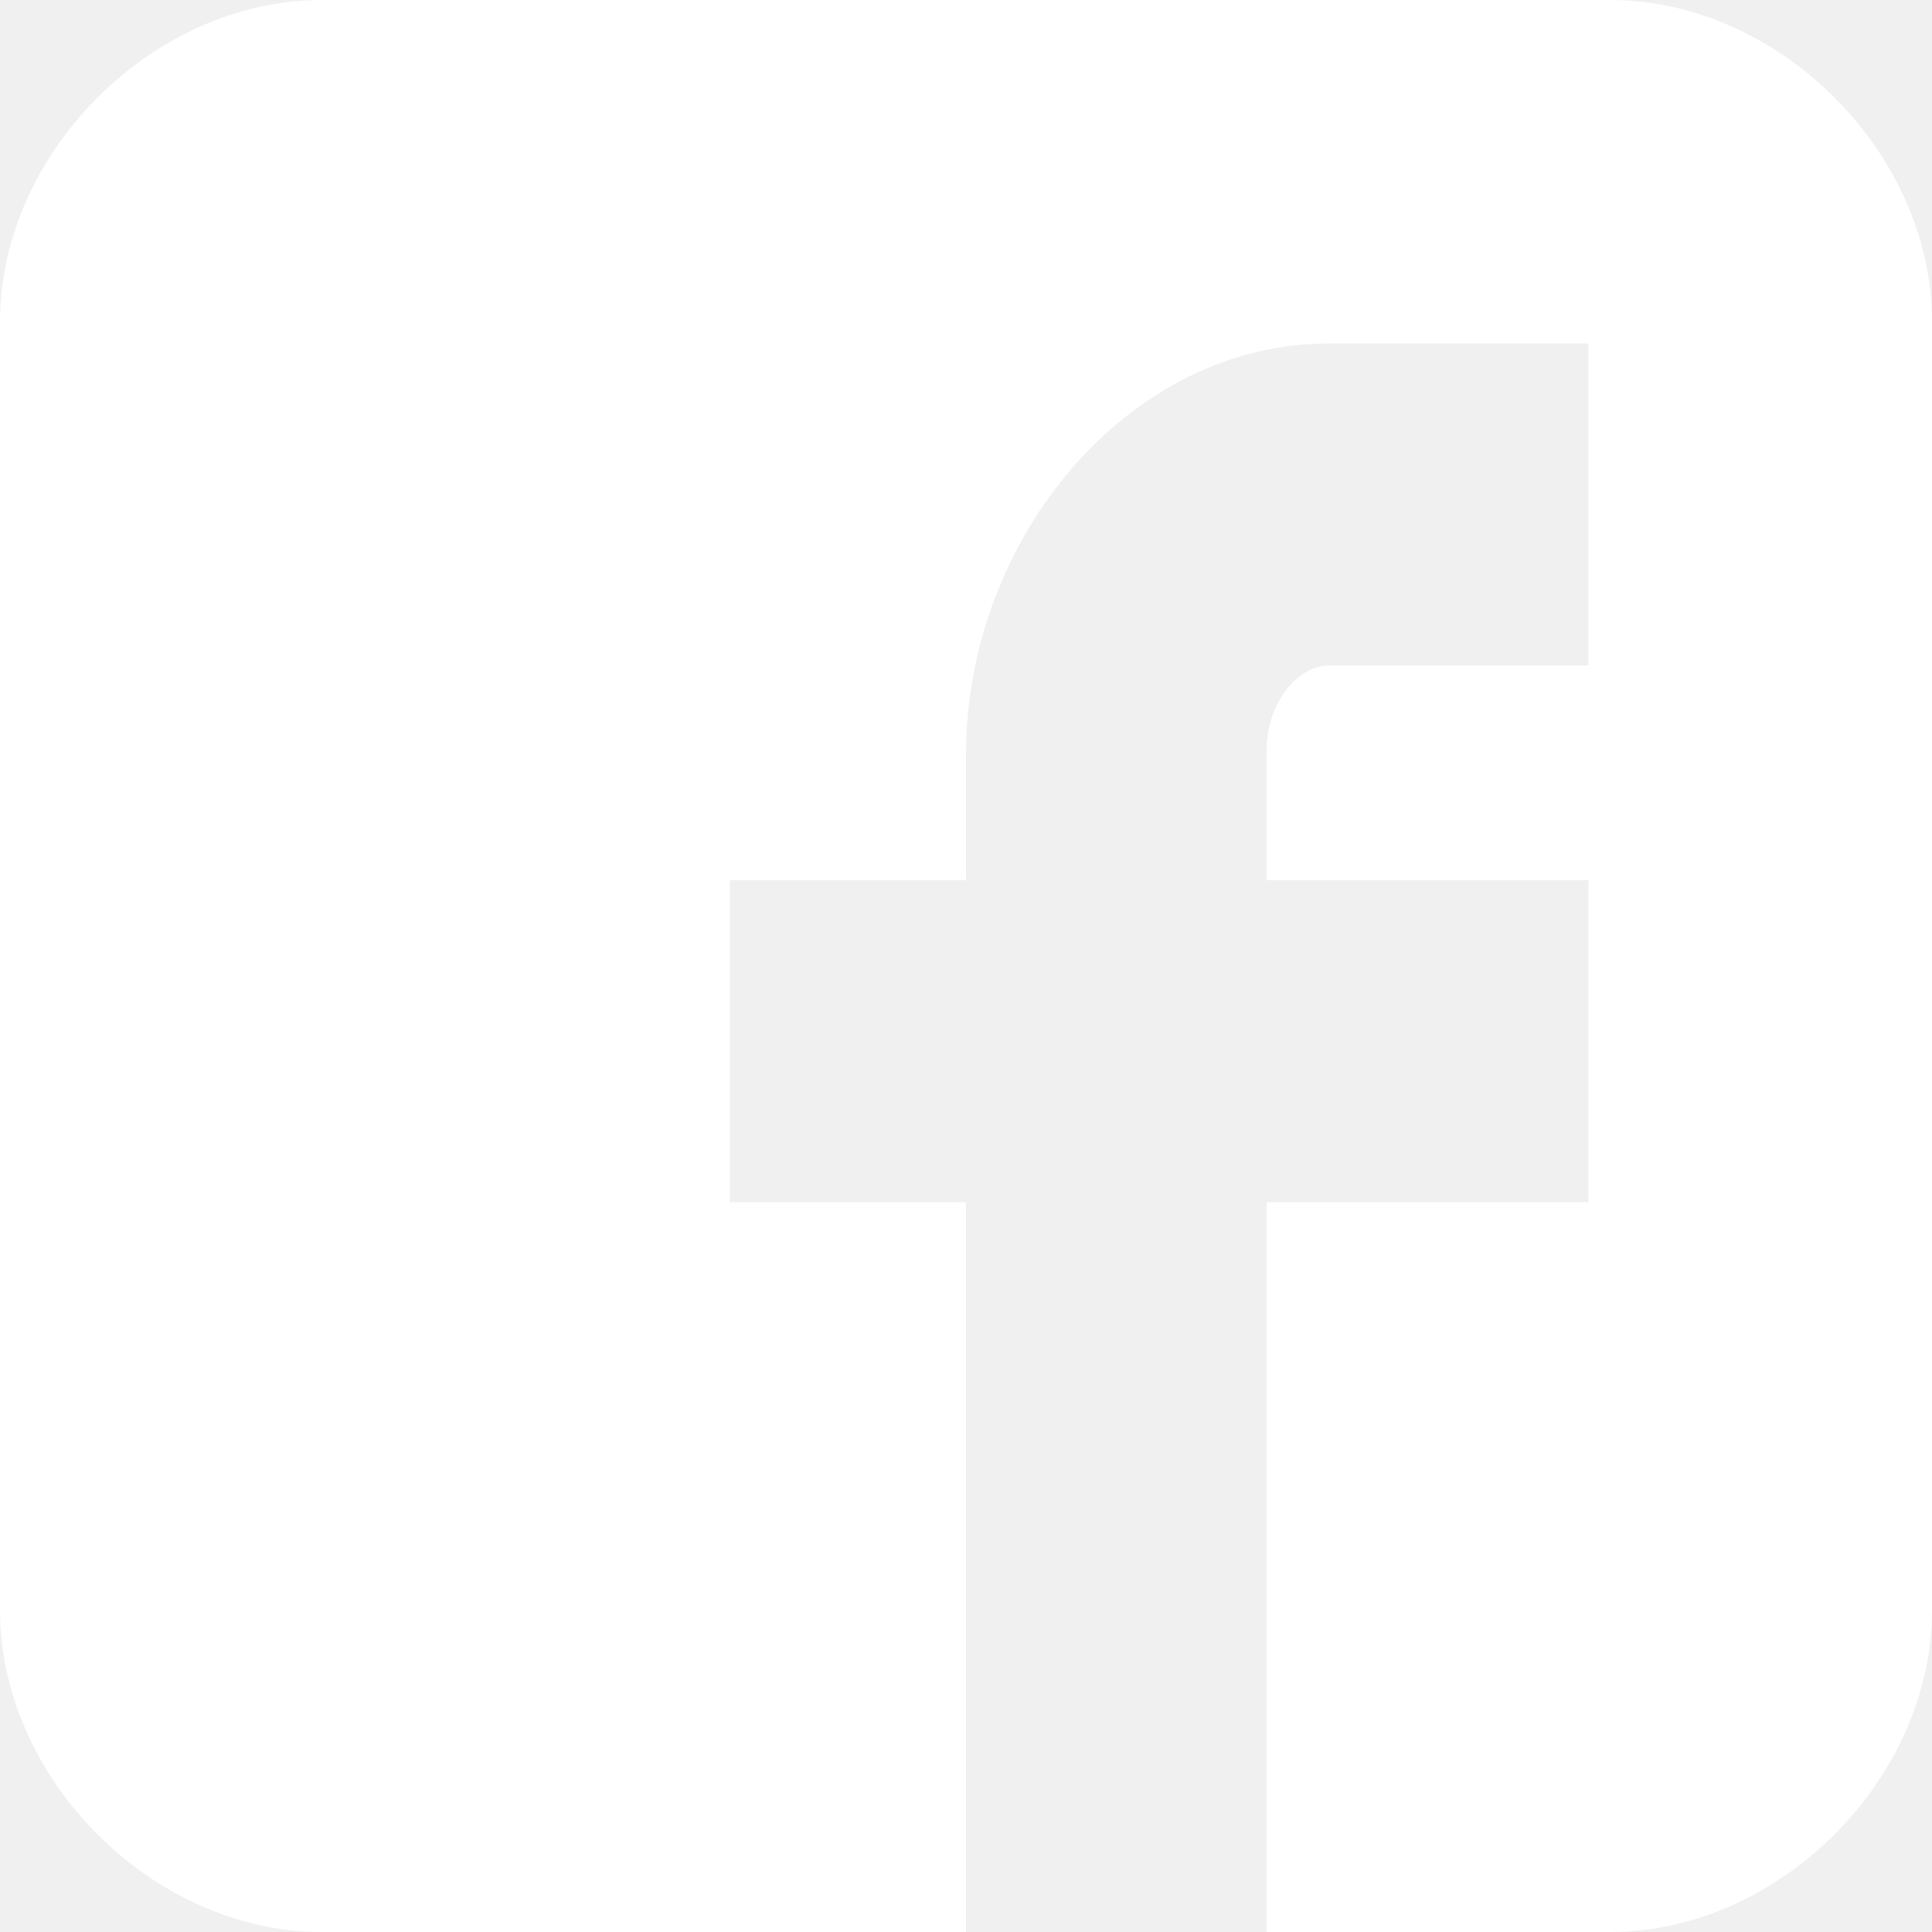
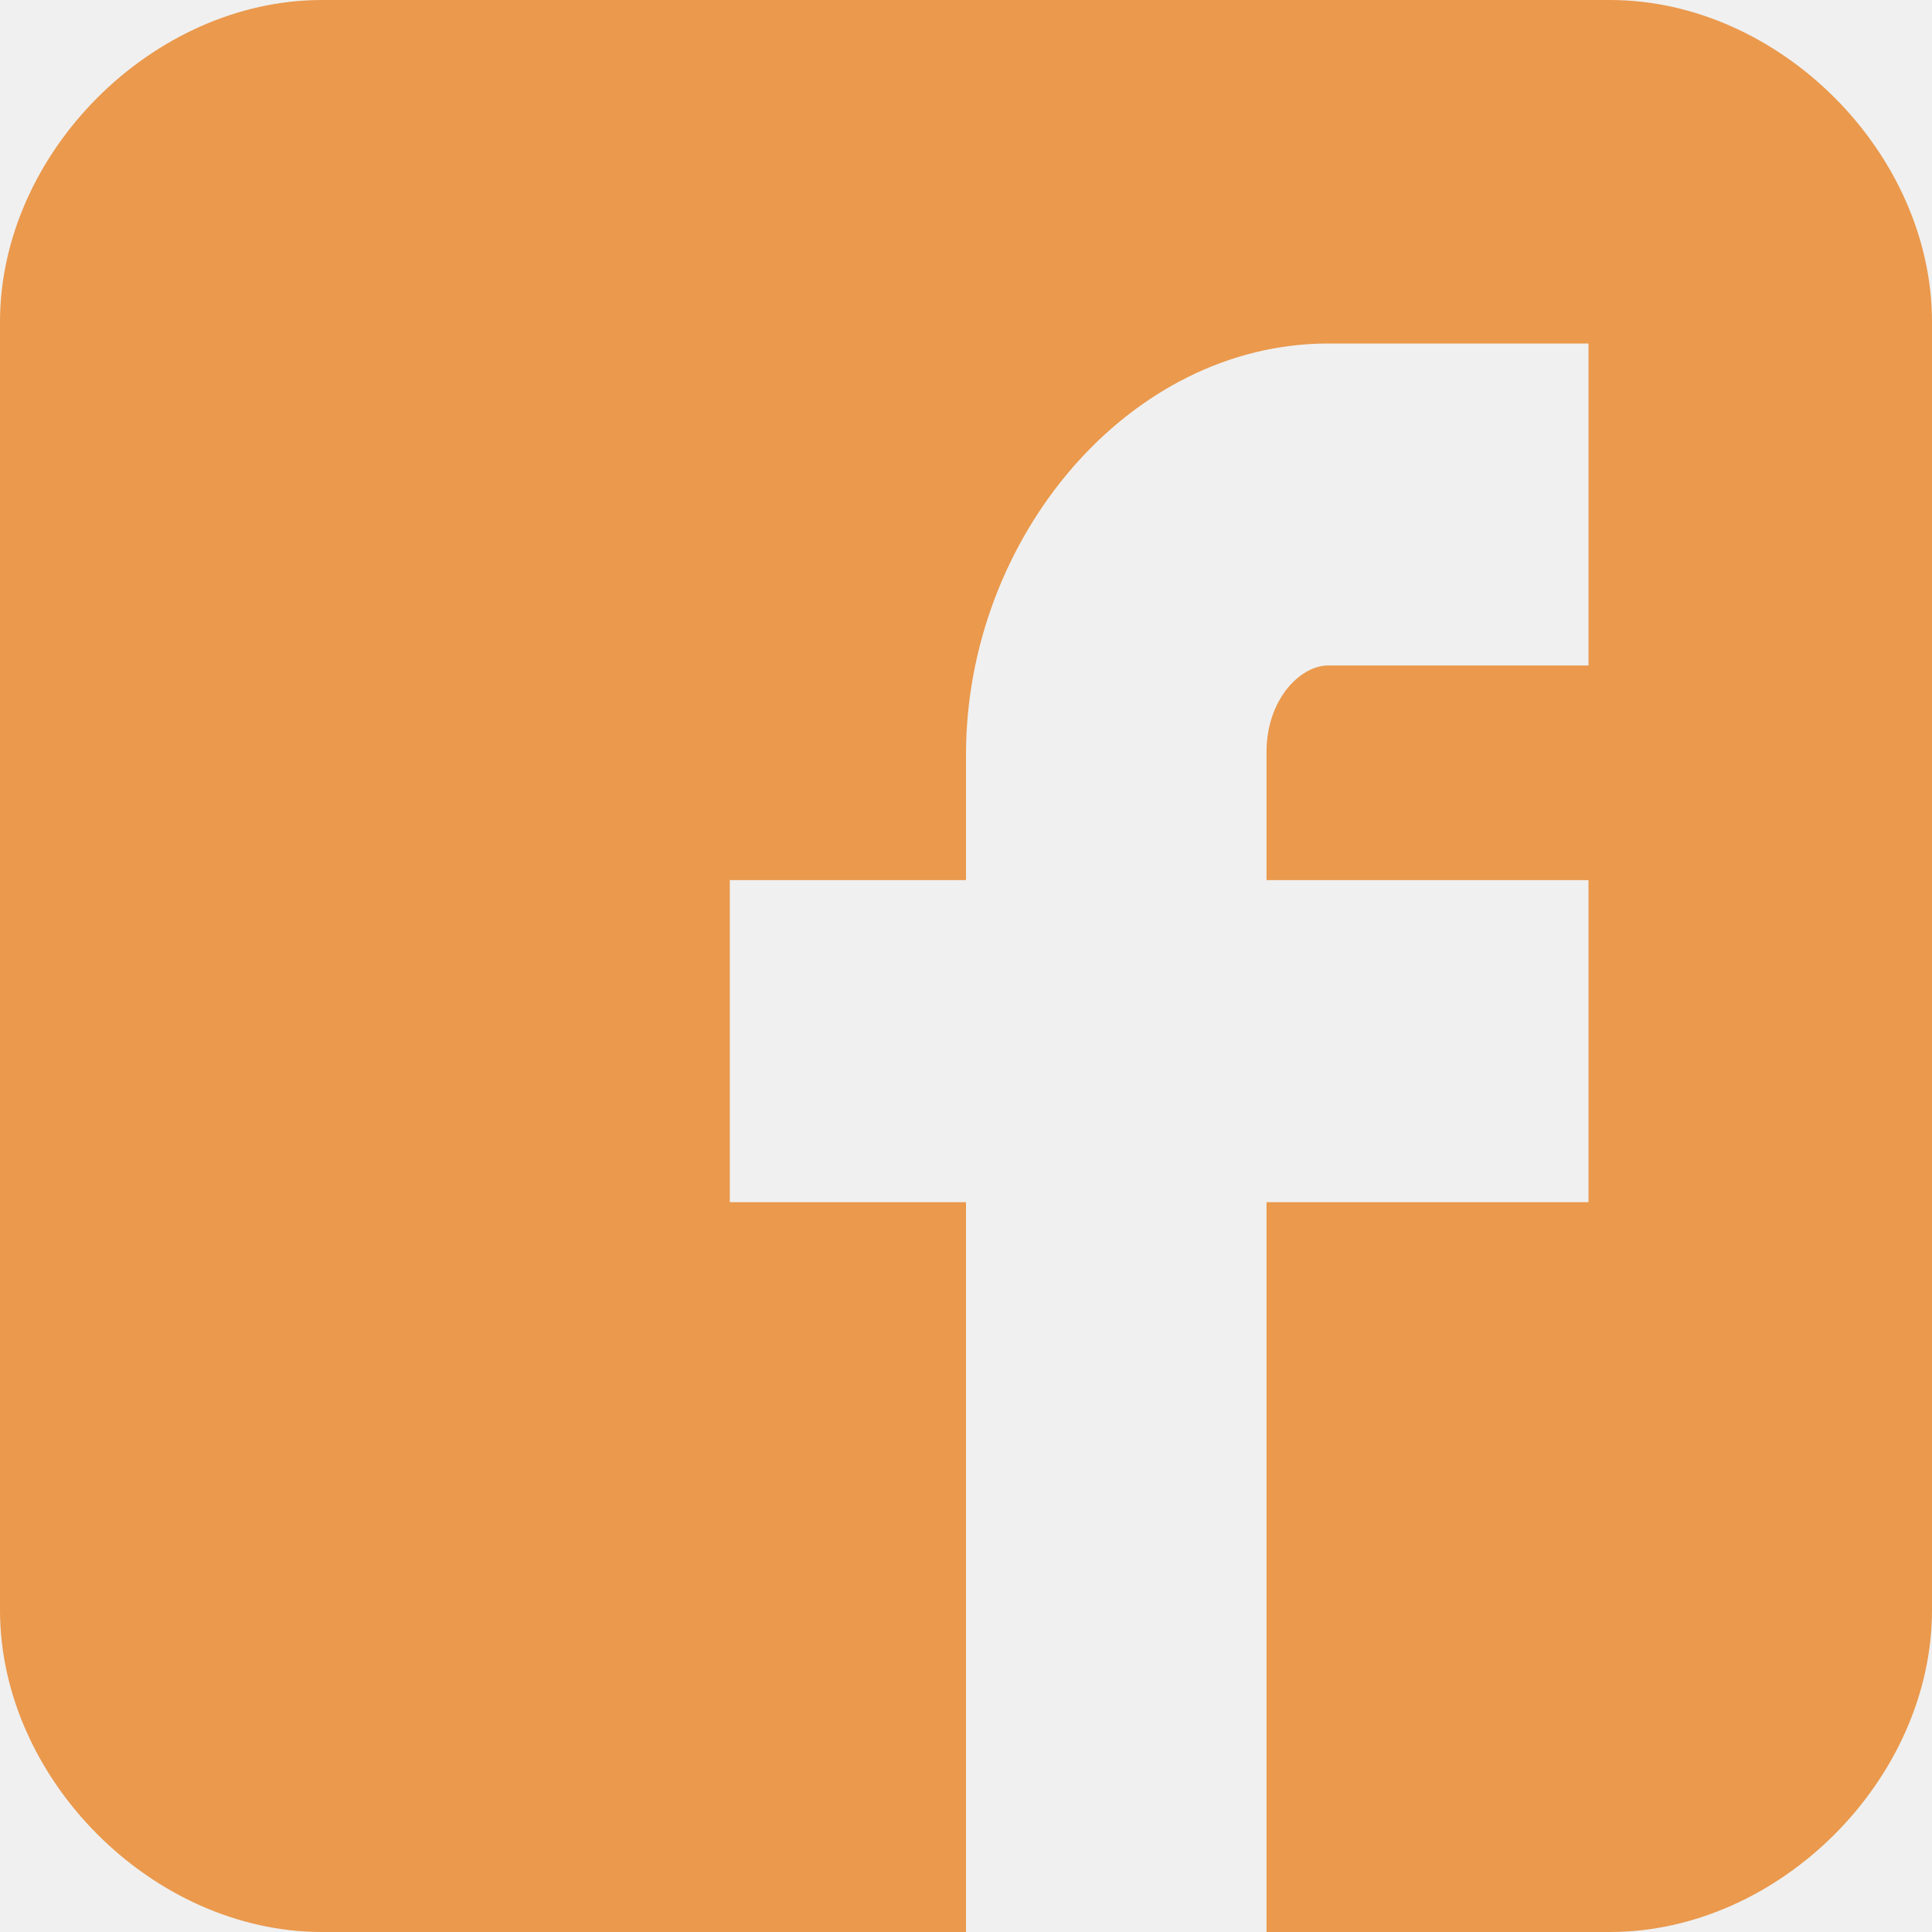
<svg xmlns="http://www.w3.org/2000/svg" width="20px" height="20px" viewBox="0 0 20 20" version="1.1">
  <defs />
  <g id="Page-1" stroke="none" stroke-width="1" fill="none" fill-rule="evenodd">
-     <g id="facebook_logo_highlight" fill-rule="nonzero" fill="#FFFFFF">
+     <g id="facebook_logo_highlight" fill-rule="nonzero" fill="#EA994D">
      <path d="M20,3.333 C20,1.582 18.419,0 16.667,0 L3.333,0 C1.581,0 0,1.582 0,3.333 L0,16.667 C0,18.418 1.581,20 3.333,20 L10,20 L10,12.445 L7.555,12.445 L7.555,9.111 L10,9.111 L10,7.812 C10,5.573 11.682,3.556 13.75,3.556 L16.444,3.556 L16.444,6.889 L13.75,6.889 C13.455,6.889 13.111,7.247 13.111,7.783 L13.111,9.111 L16.444,9.111 L16.444,12.445 L13.111,12.445 L13.111,20 L16.667,20 C18.419,20 20,18.418 20,16.667 L20,3.333 Z" id="facebook" />
    </g>
  </g>
</svg>
